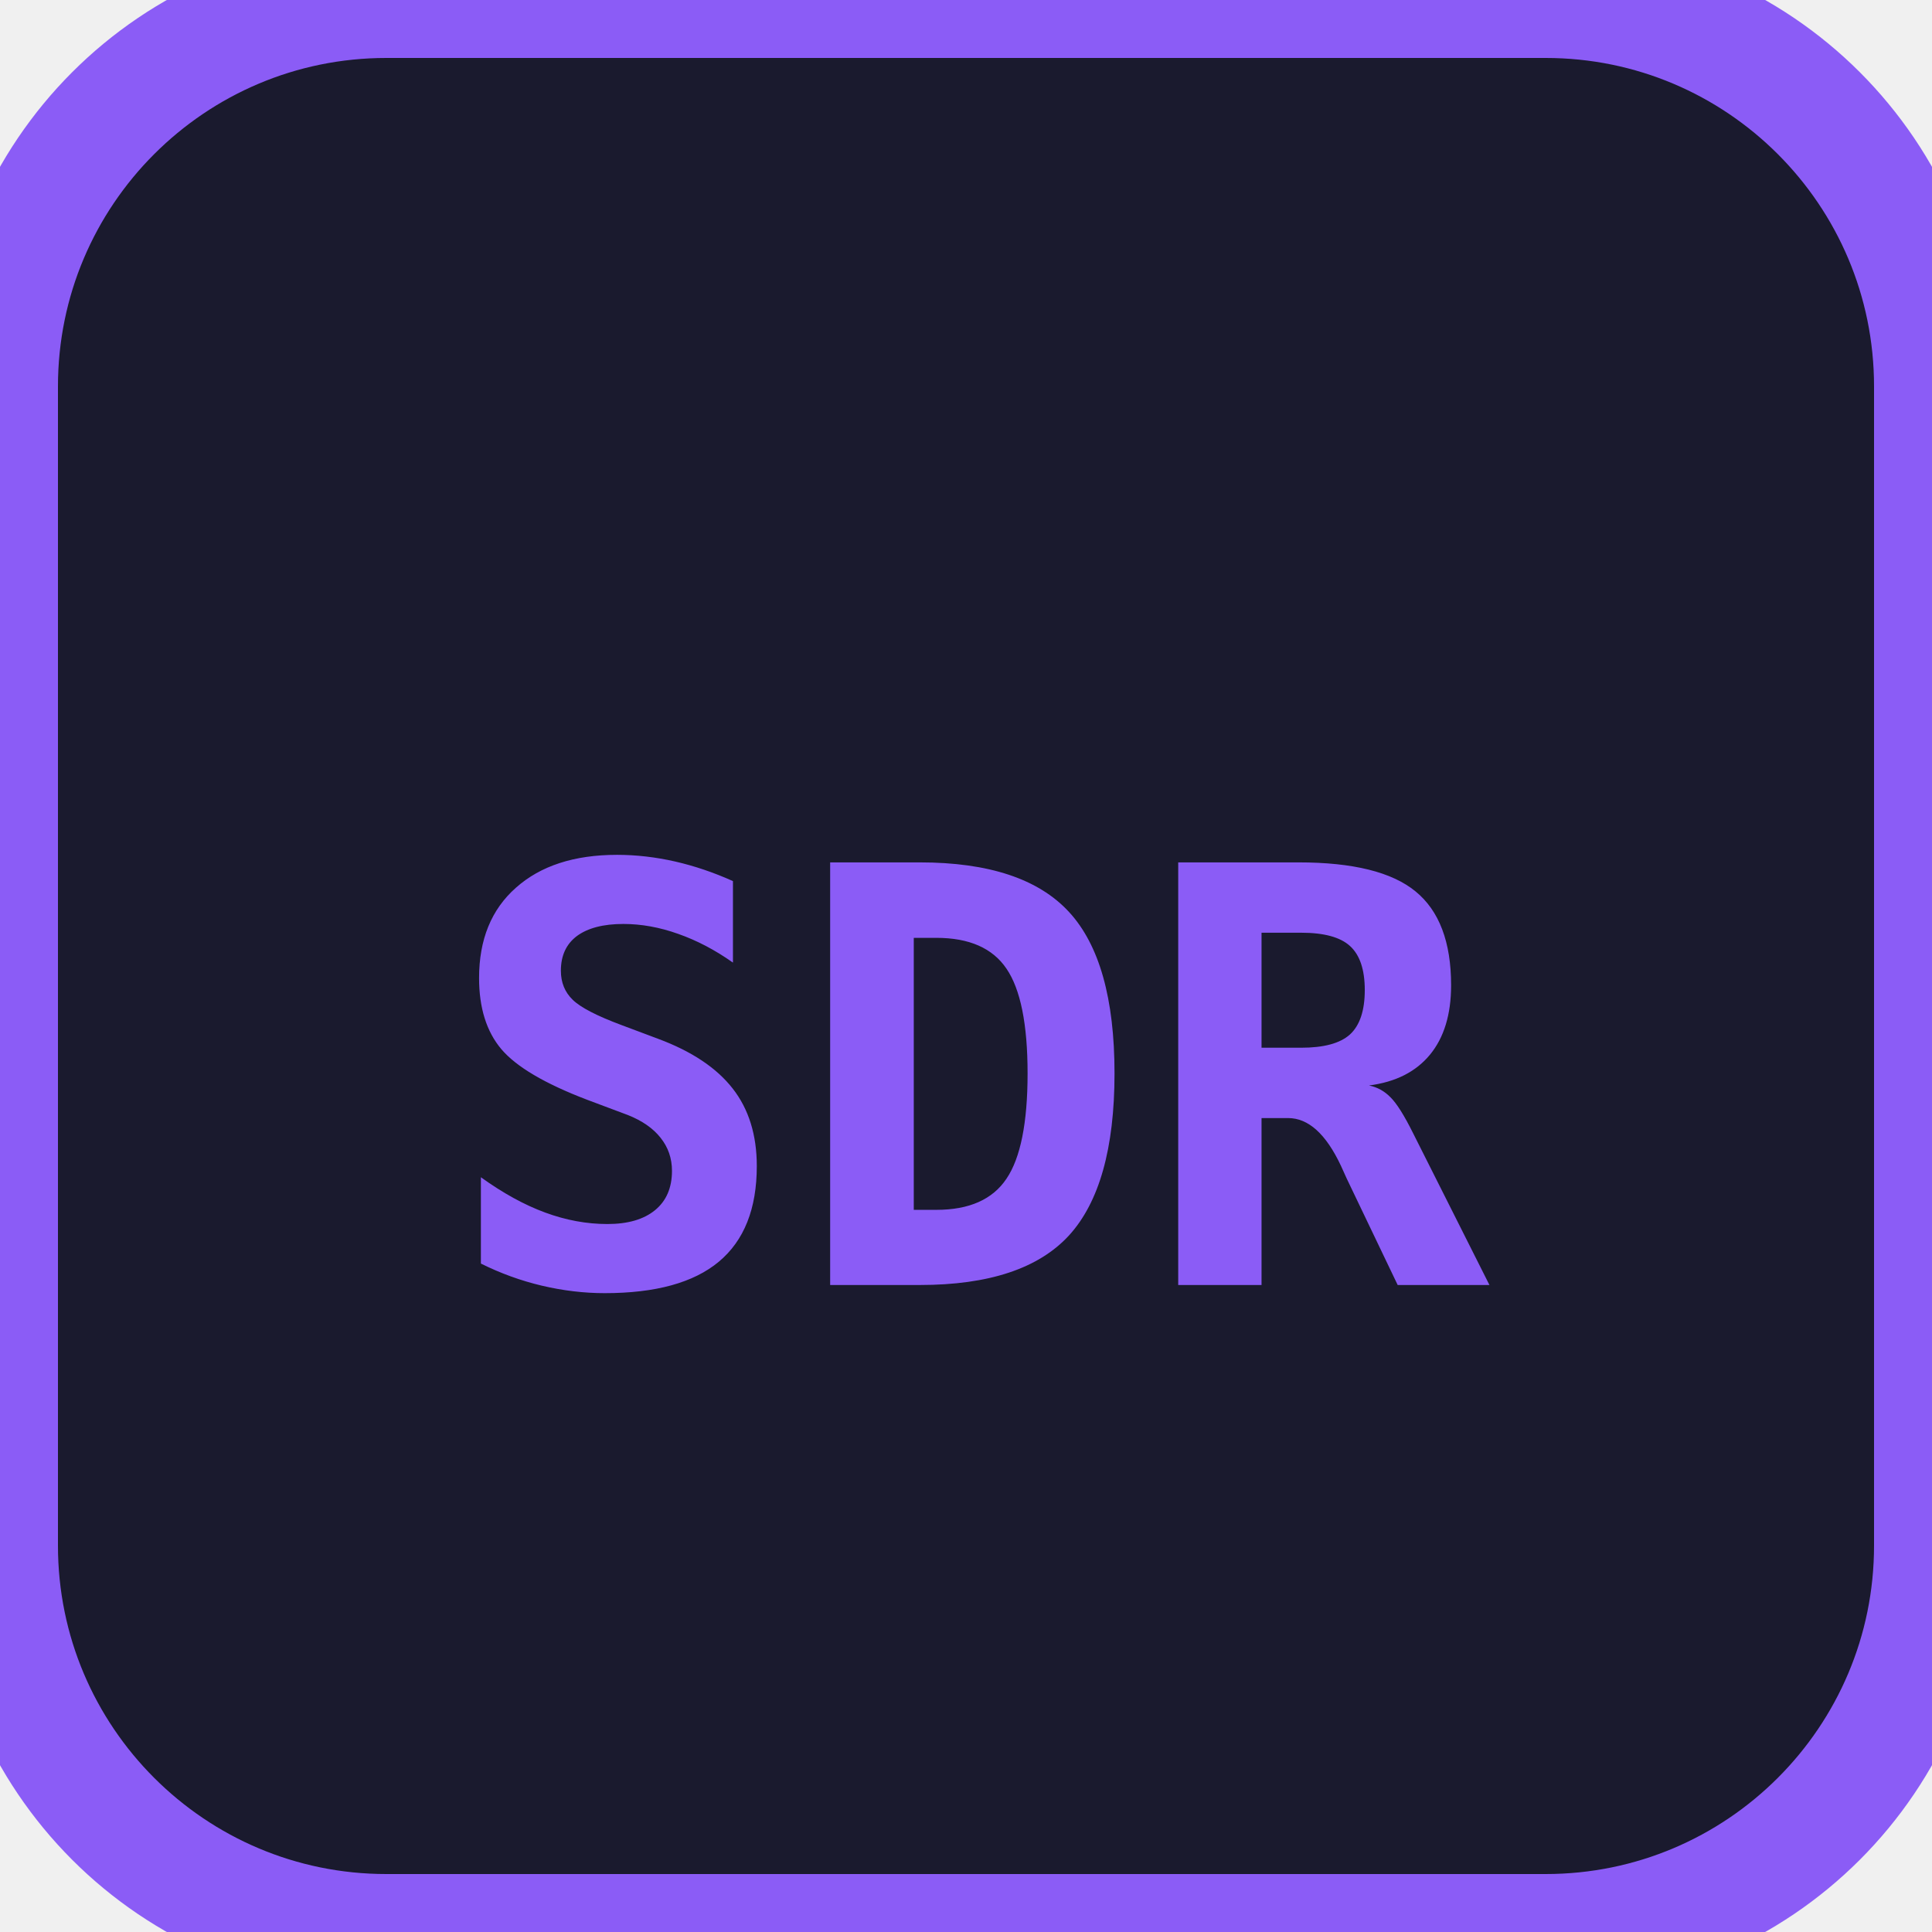
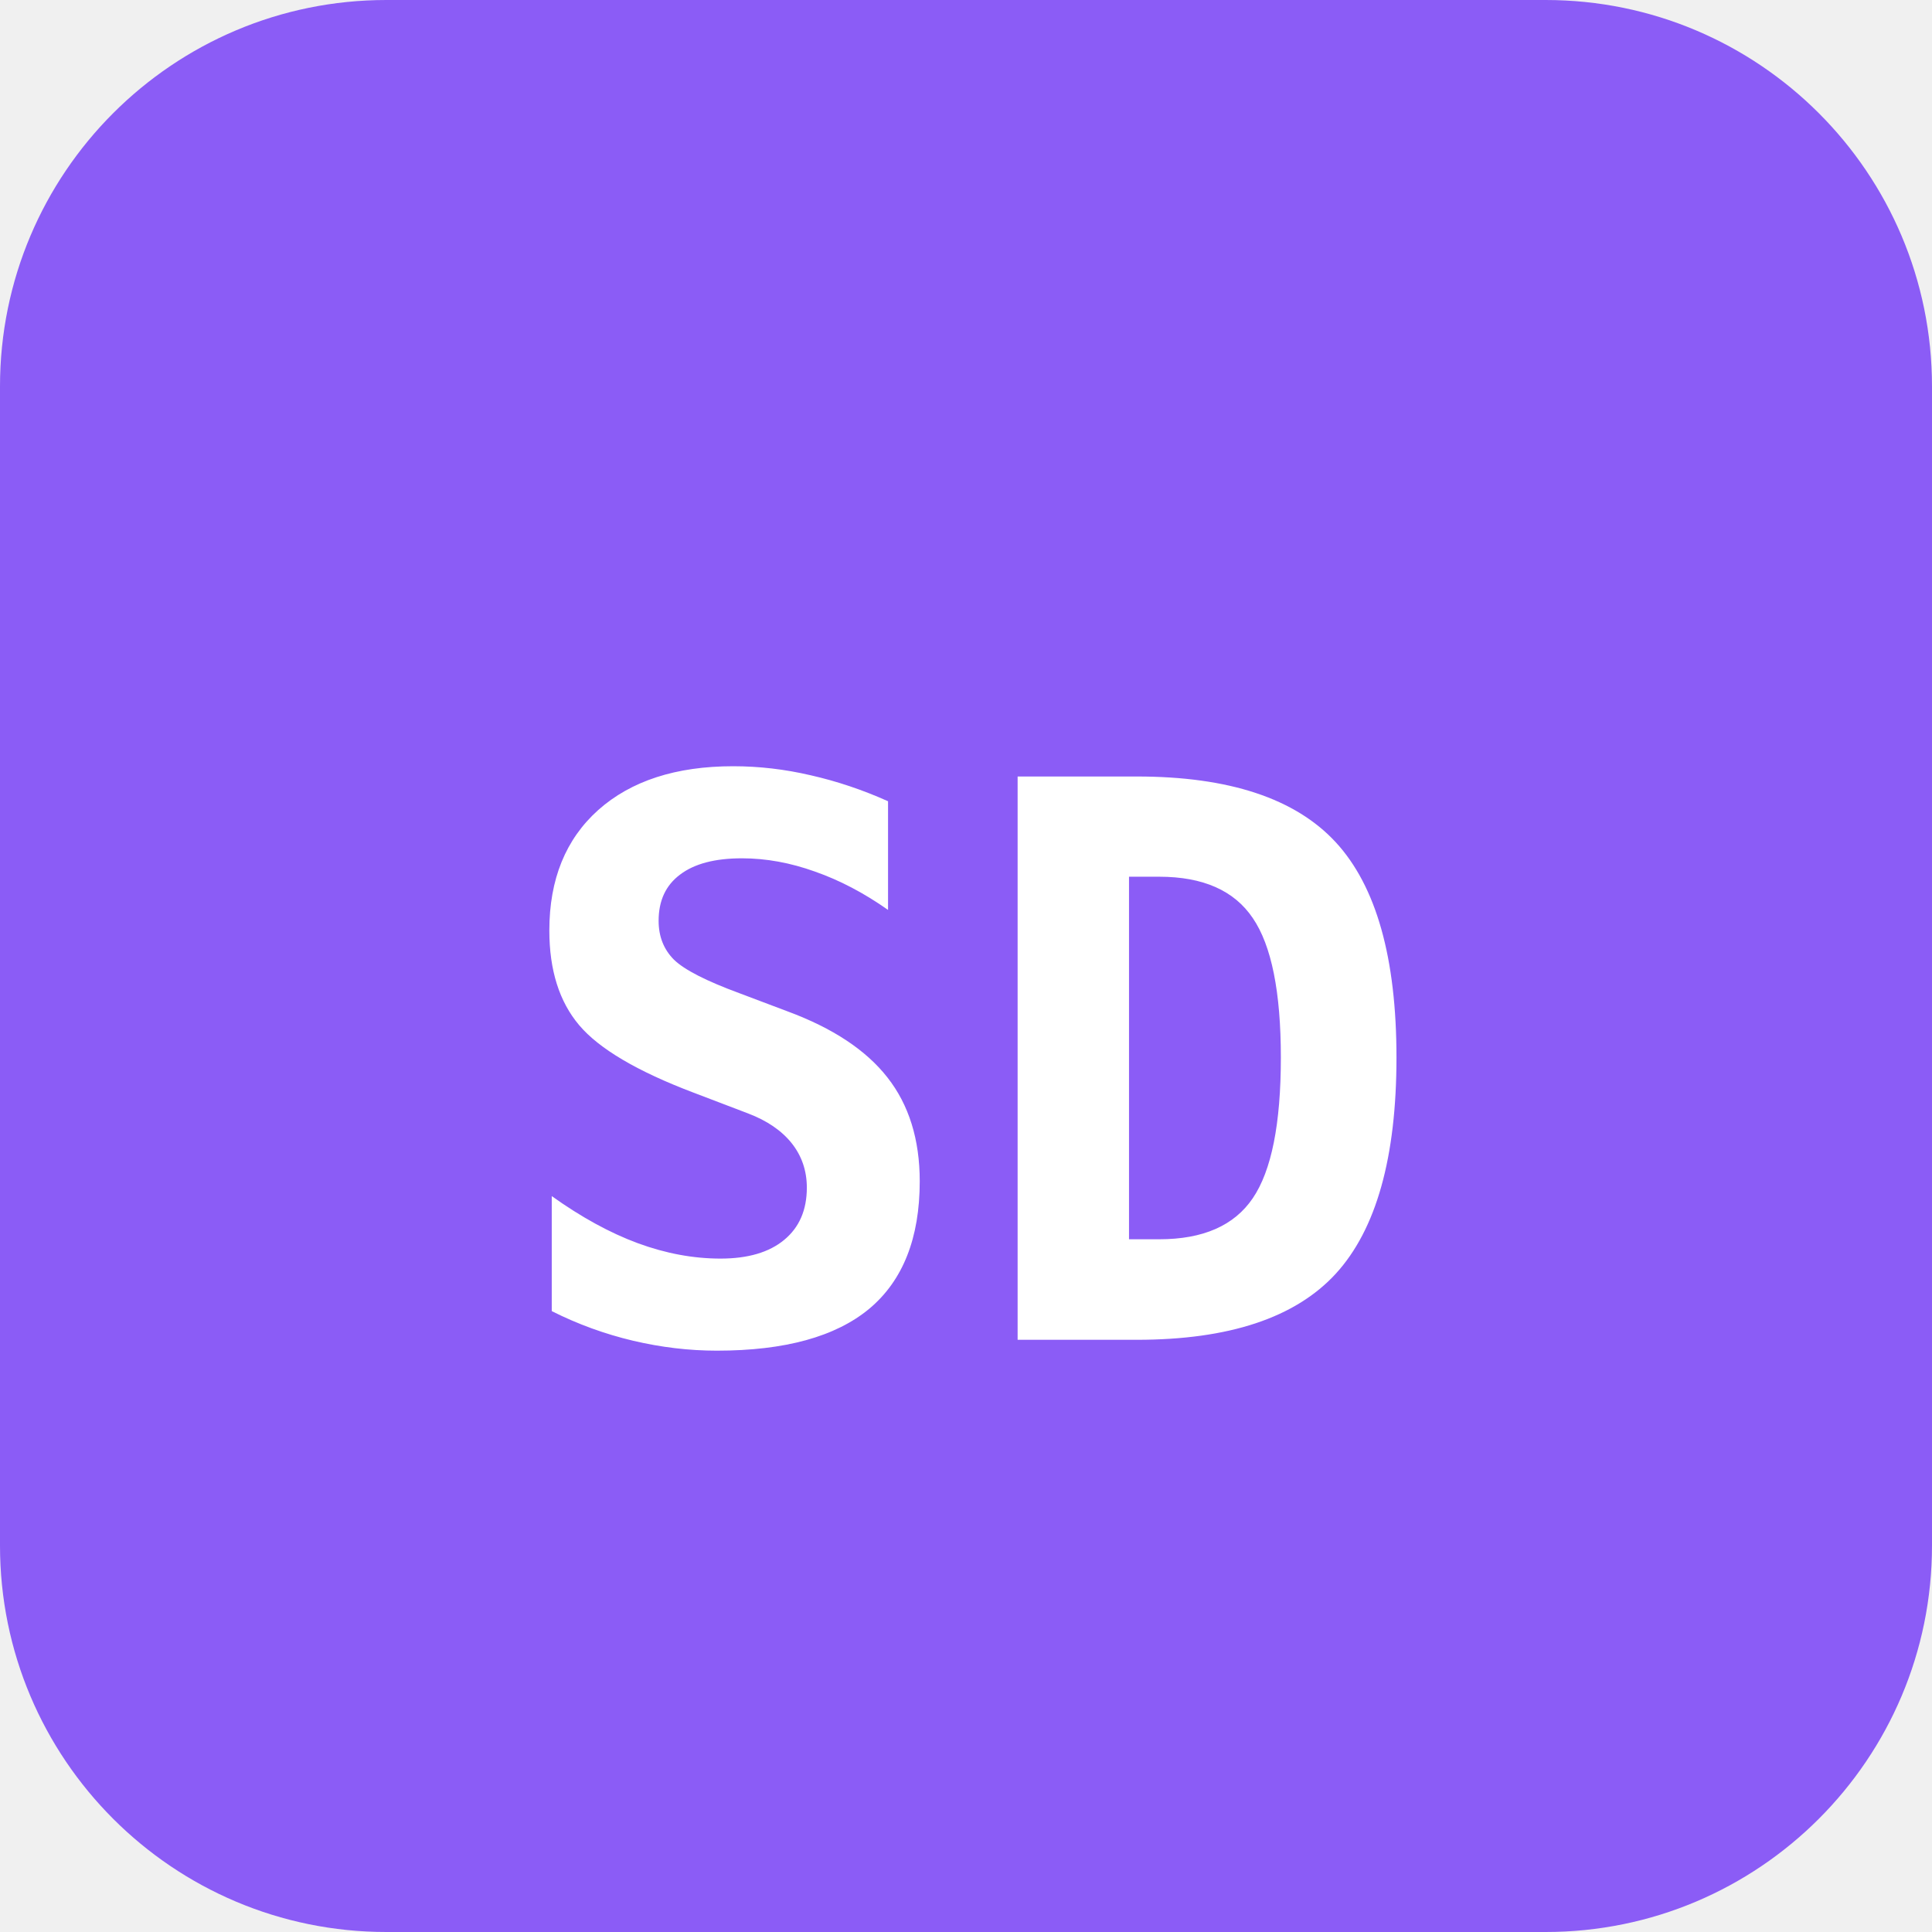
<svg xmlns="http://www.w3.org/2000/svg" viewBox="0 0 100 100">
-   <rect width="100" height="100" rx="20" fill="#1a1a2e" />
-   <rect width="100" height="100" rx="20" fill="none" stroke="#8b5cf6" stroke-width="6" />
-   <text x="50%" y="58%" dominant-baseline="middle" text-anchor="middle" font-family="monospace" font-size="30" font-weight="bold" fill="#8b5cf6">SDR</text>
+   <rect width="100" height="100" rx="20" fill="#8b5cf6" />
+   <text x="50%" y="58%" dominant-baseline="middle" text-anchor="middle" font-family="monospace" font-size="40" font-weight="bold" fill="#ffffff">SD</text>
</svg>
